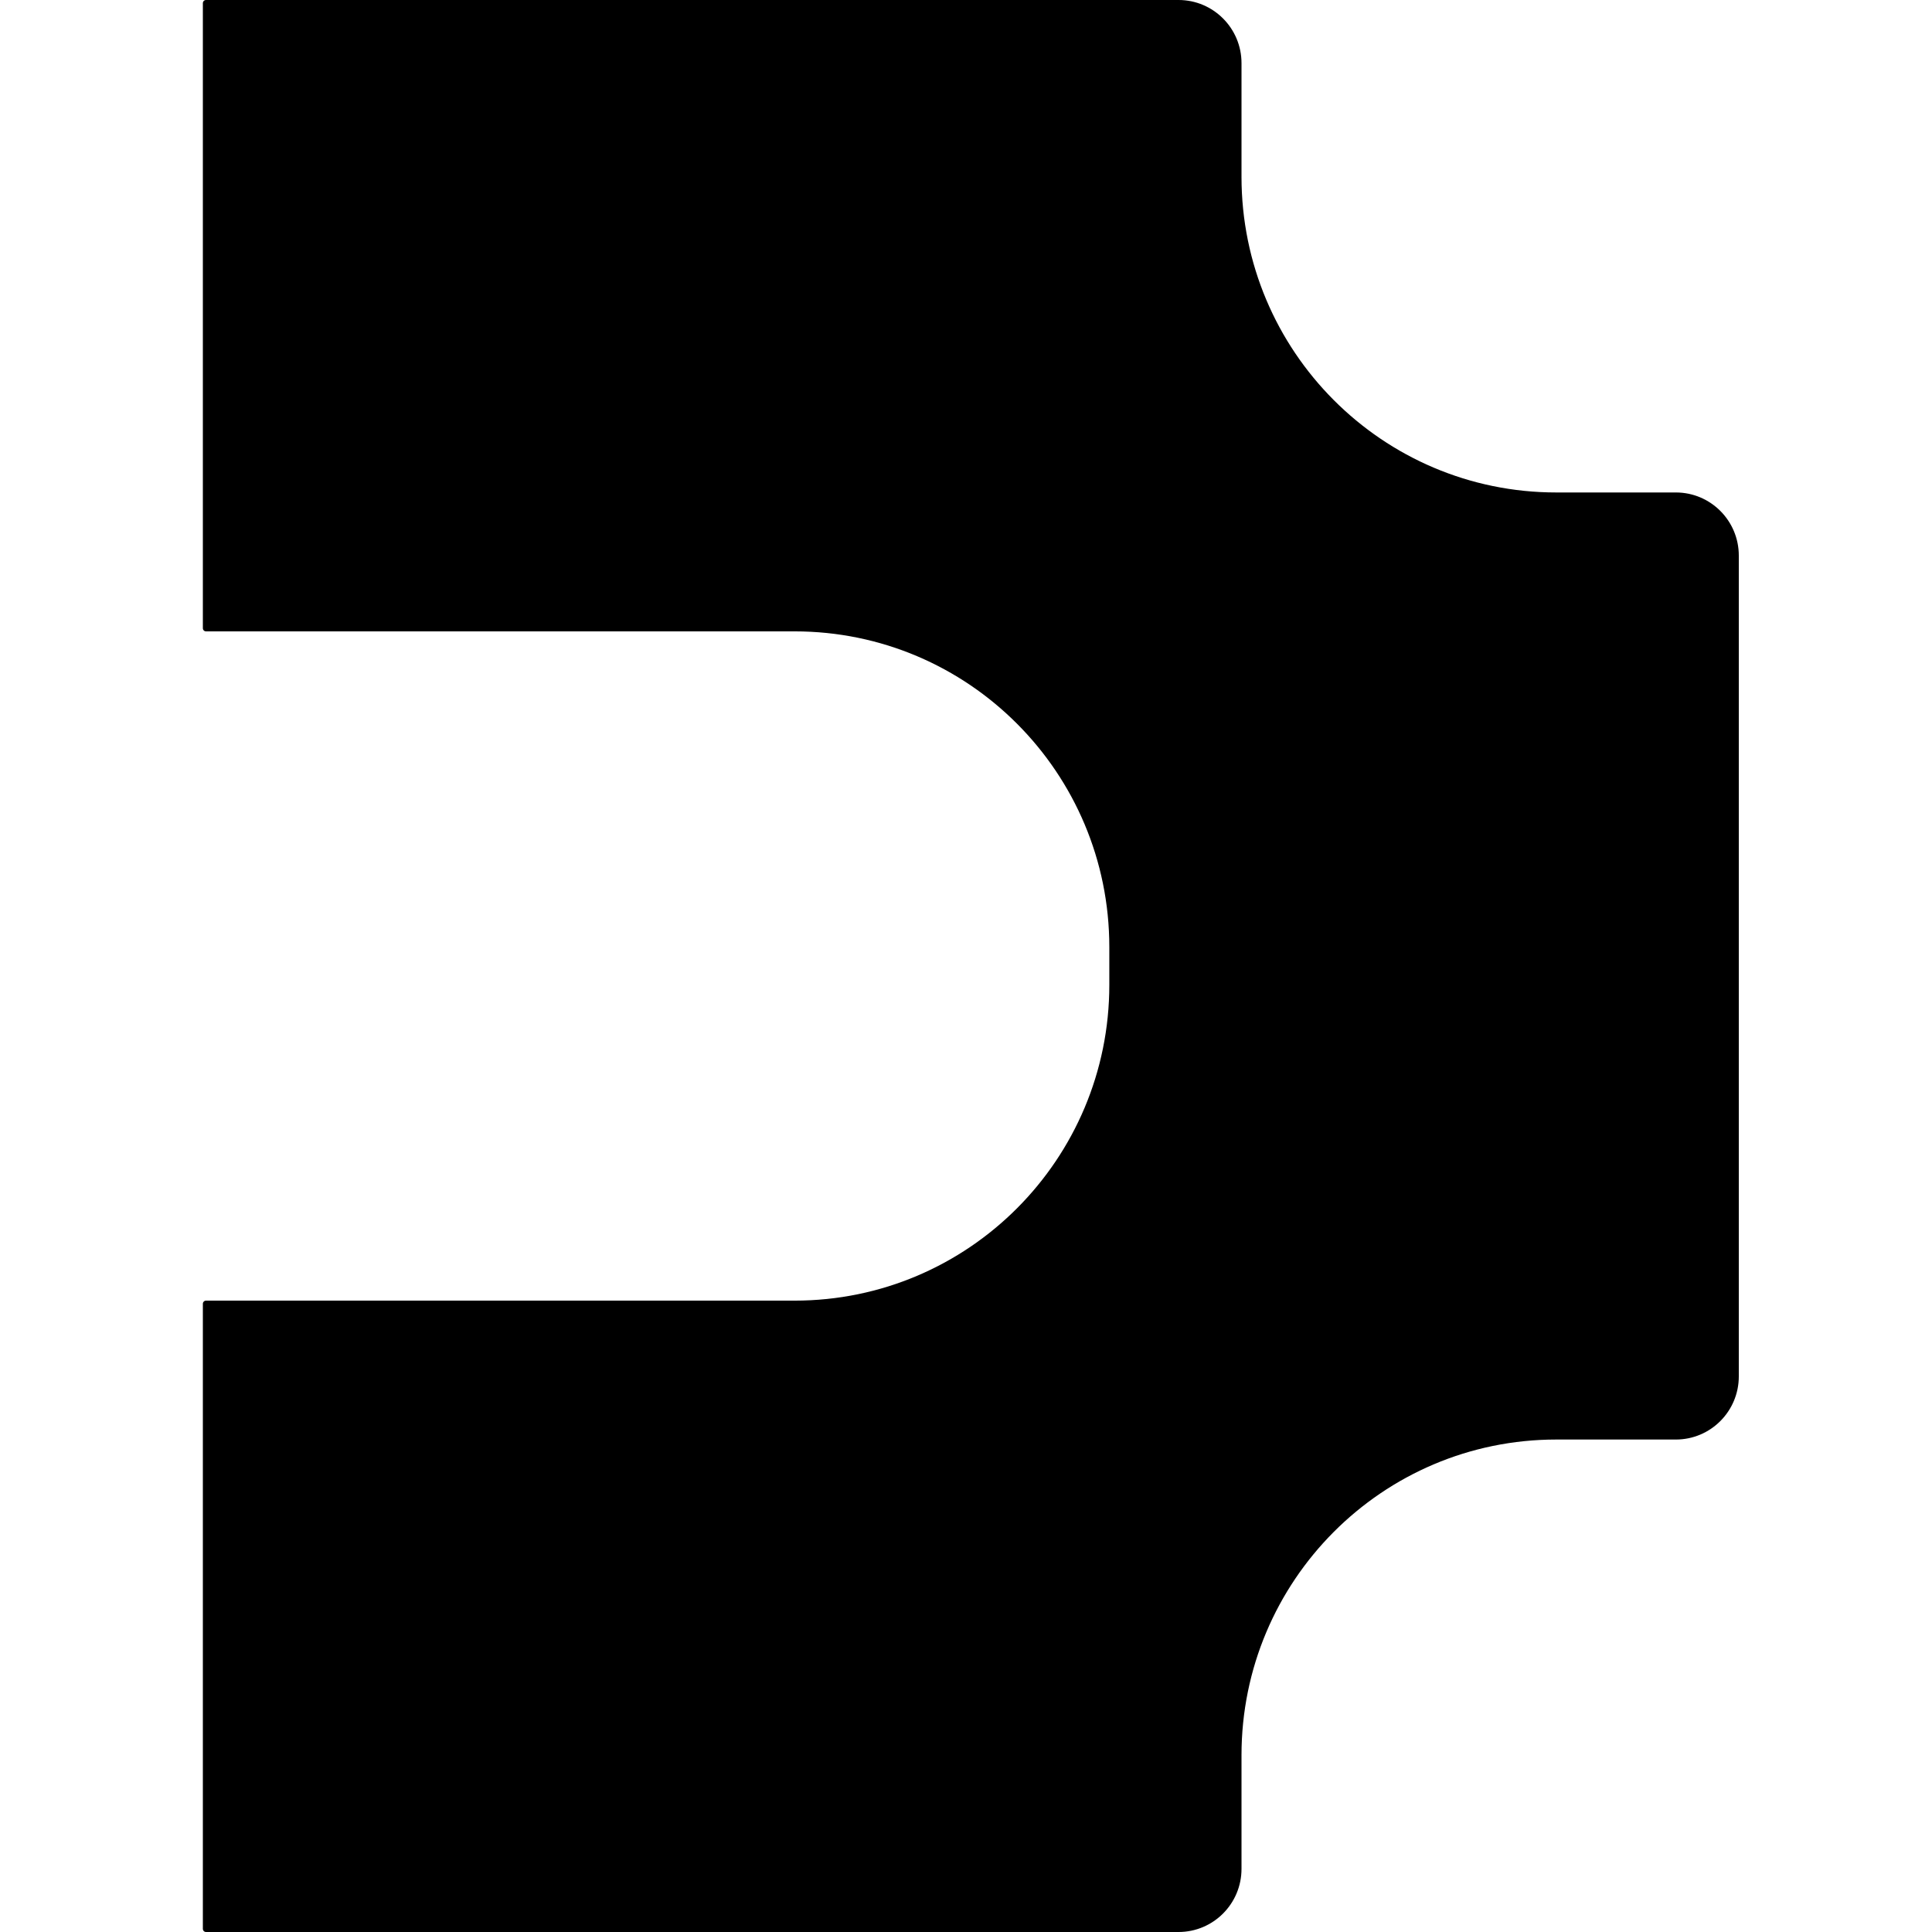
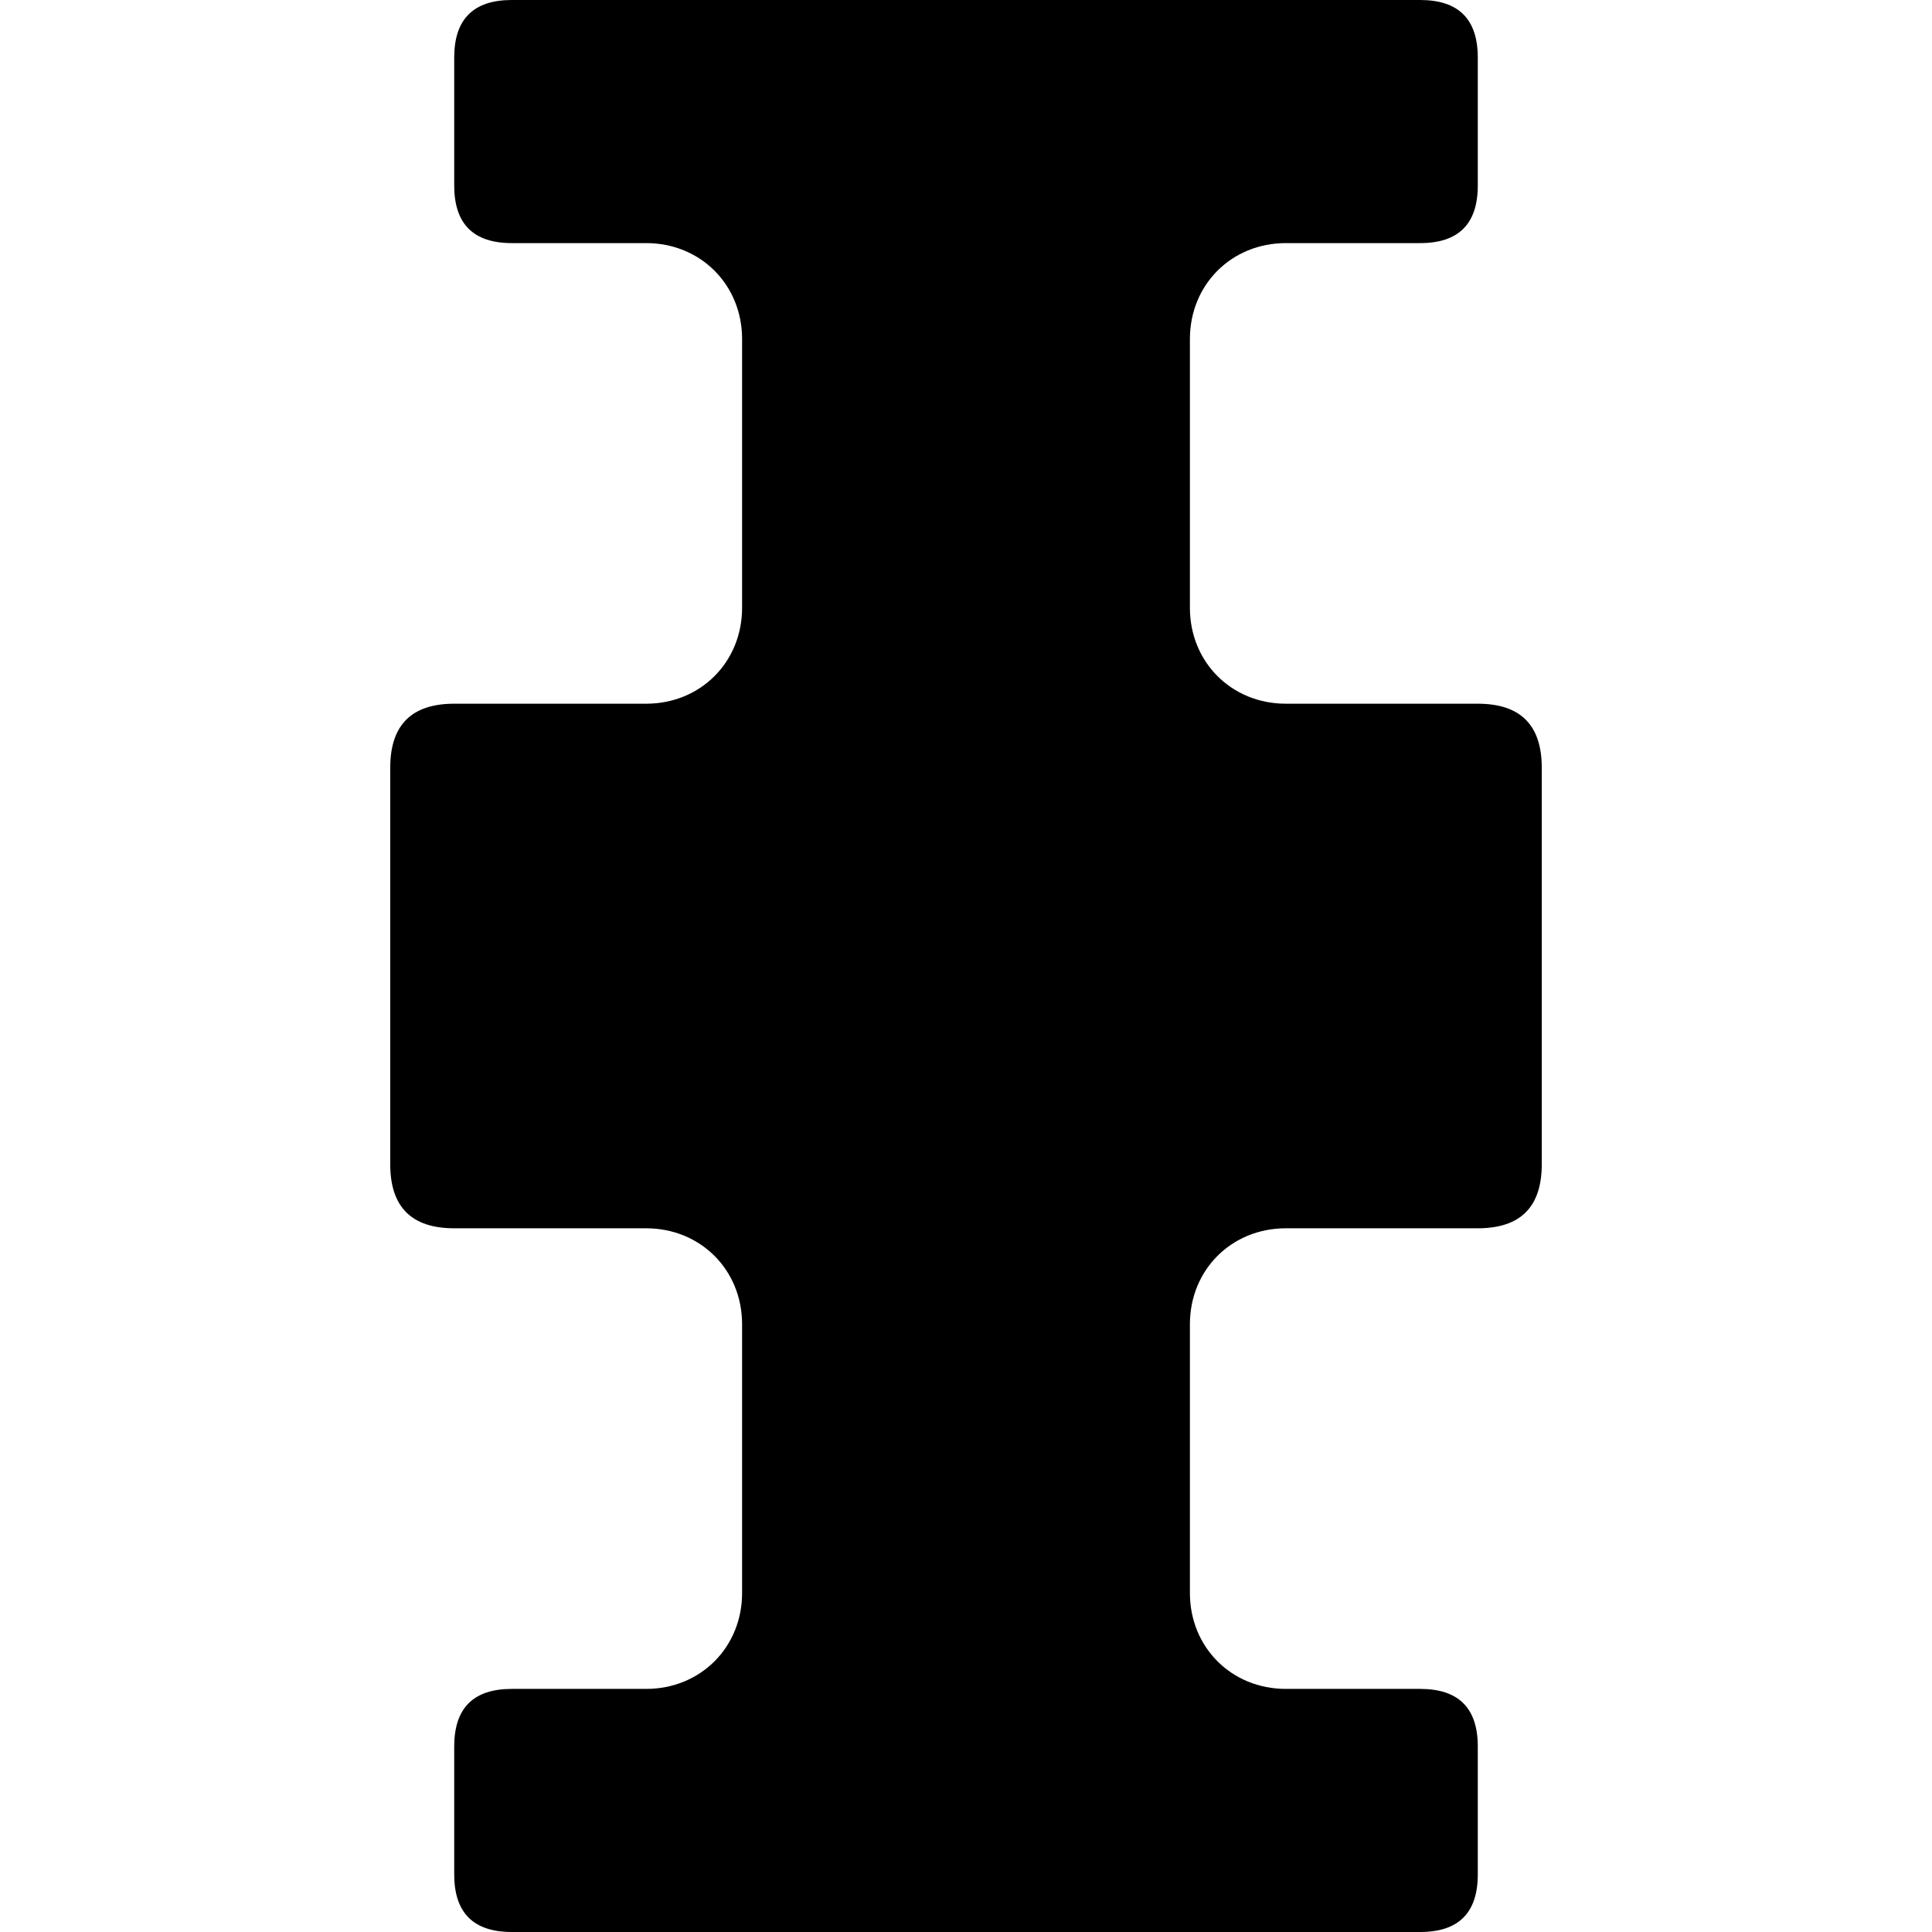
- <svg xmlns="http://www.w3.org/2000/svg" width="200" height="200" viewBox="0 0 200 200" fill="none">
-   <path d="M122.004 0C125.603 1.05271e-07 128.52 2.926 128.52 6.536V18.301C128.52 36.349 143.108 50.98 161.102 50.98H173.484C177.083 50.98 180 53.907 180 57.516V142.484C180 146.093 177.083 149.02 173.484 149.02H161.102C143.108 149.02 128.52 163.651 128.52 181.699V193.464C128.52 197.074 125.603 200 122.004 200H21.326C21.146 200 21 199.854 21 199.673V134.967C21 134.787 21.146 134.641 21.326 134.641H82.254C100.249 134.641 114.836 120.009 114.836 101.961V98.039C114.836 79.991 100.249 65.359 82.254 65.359H21.326C21.146 65.359 21 65.213 21 65.033V0.327C21 0.146 21.146 0 21.326 0H122.004Z" fill="black" />
+ <svg xmlns="http://www.w3.org/2000/svg" width="200" height="200" viewBox="0 0 604 604">
+   <path transform="translate(122)" d="M38 0H322Q340 0 340 18V58Q340 76 322 76H280C263 76 250 89 250 106V190C250 207 263 220 280 220H340Q360 220 360 240V364Q360 384 340 384H280C263 384 250 397 250 414V498C250 515 263 528 280 528H322Q340 528 340 546V586Q340 604 322 604H38Q20 604 20 586V546Q20 528 38 528H80C97 528 110 515 110 498V414C110 397 97 384 80 384H20Q0 384 0 364V240Q0 220 20 220H80C97 220 110 207 110 190V106C110 89 97 76 80 76H38Q20 76 20 58V18Q20 0 38 0Z" fill="black" />
</svg>
